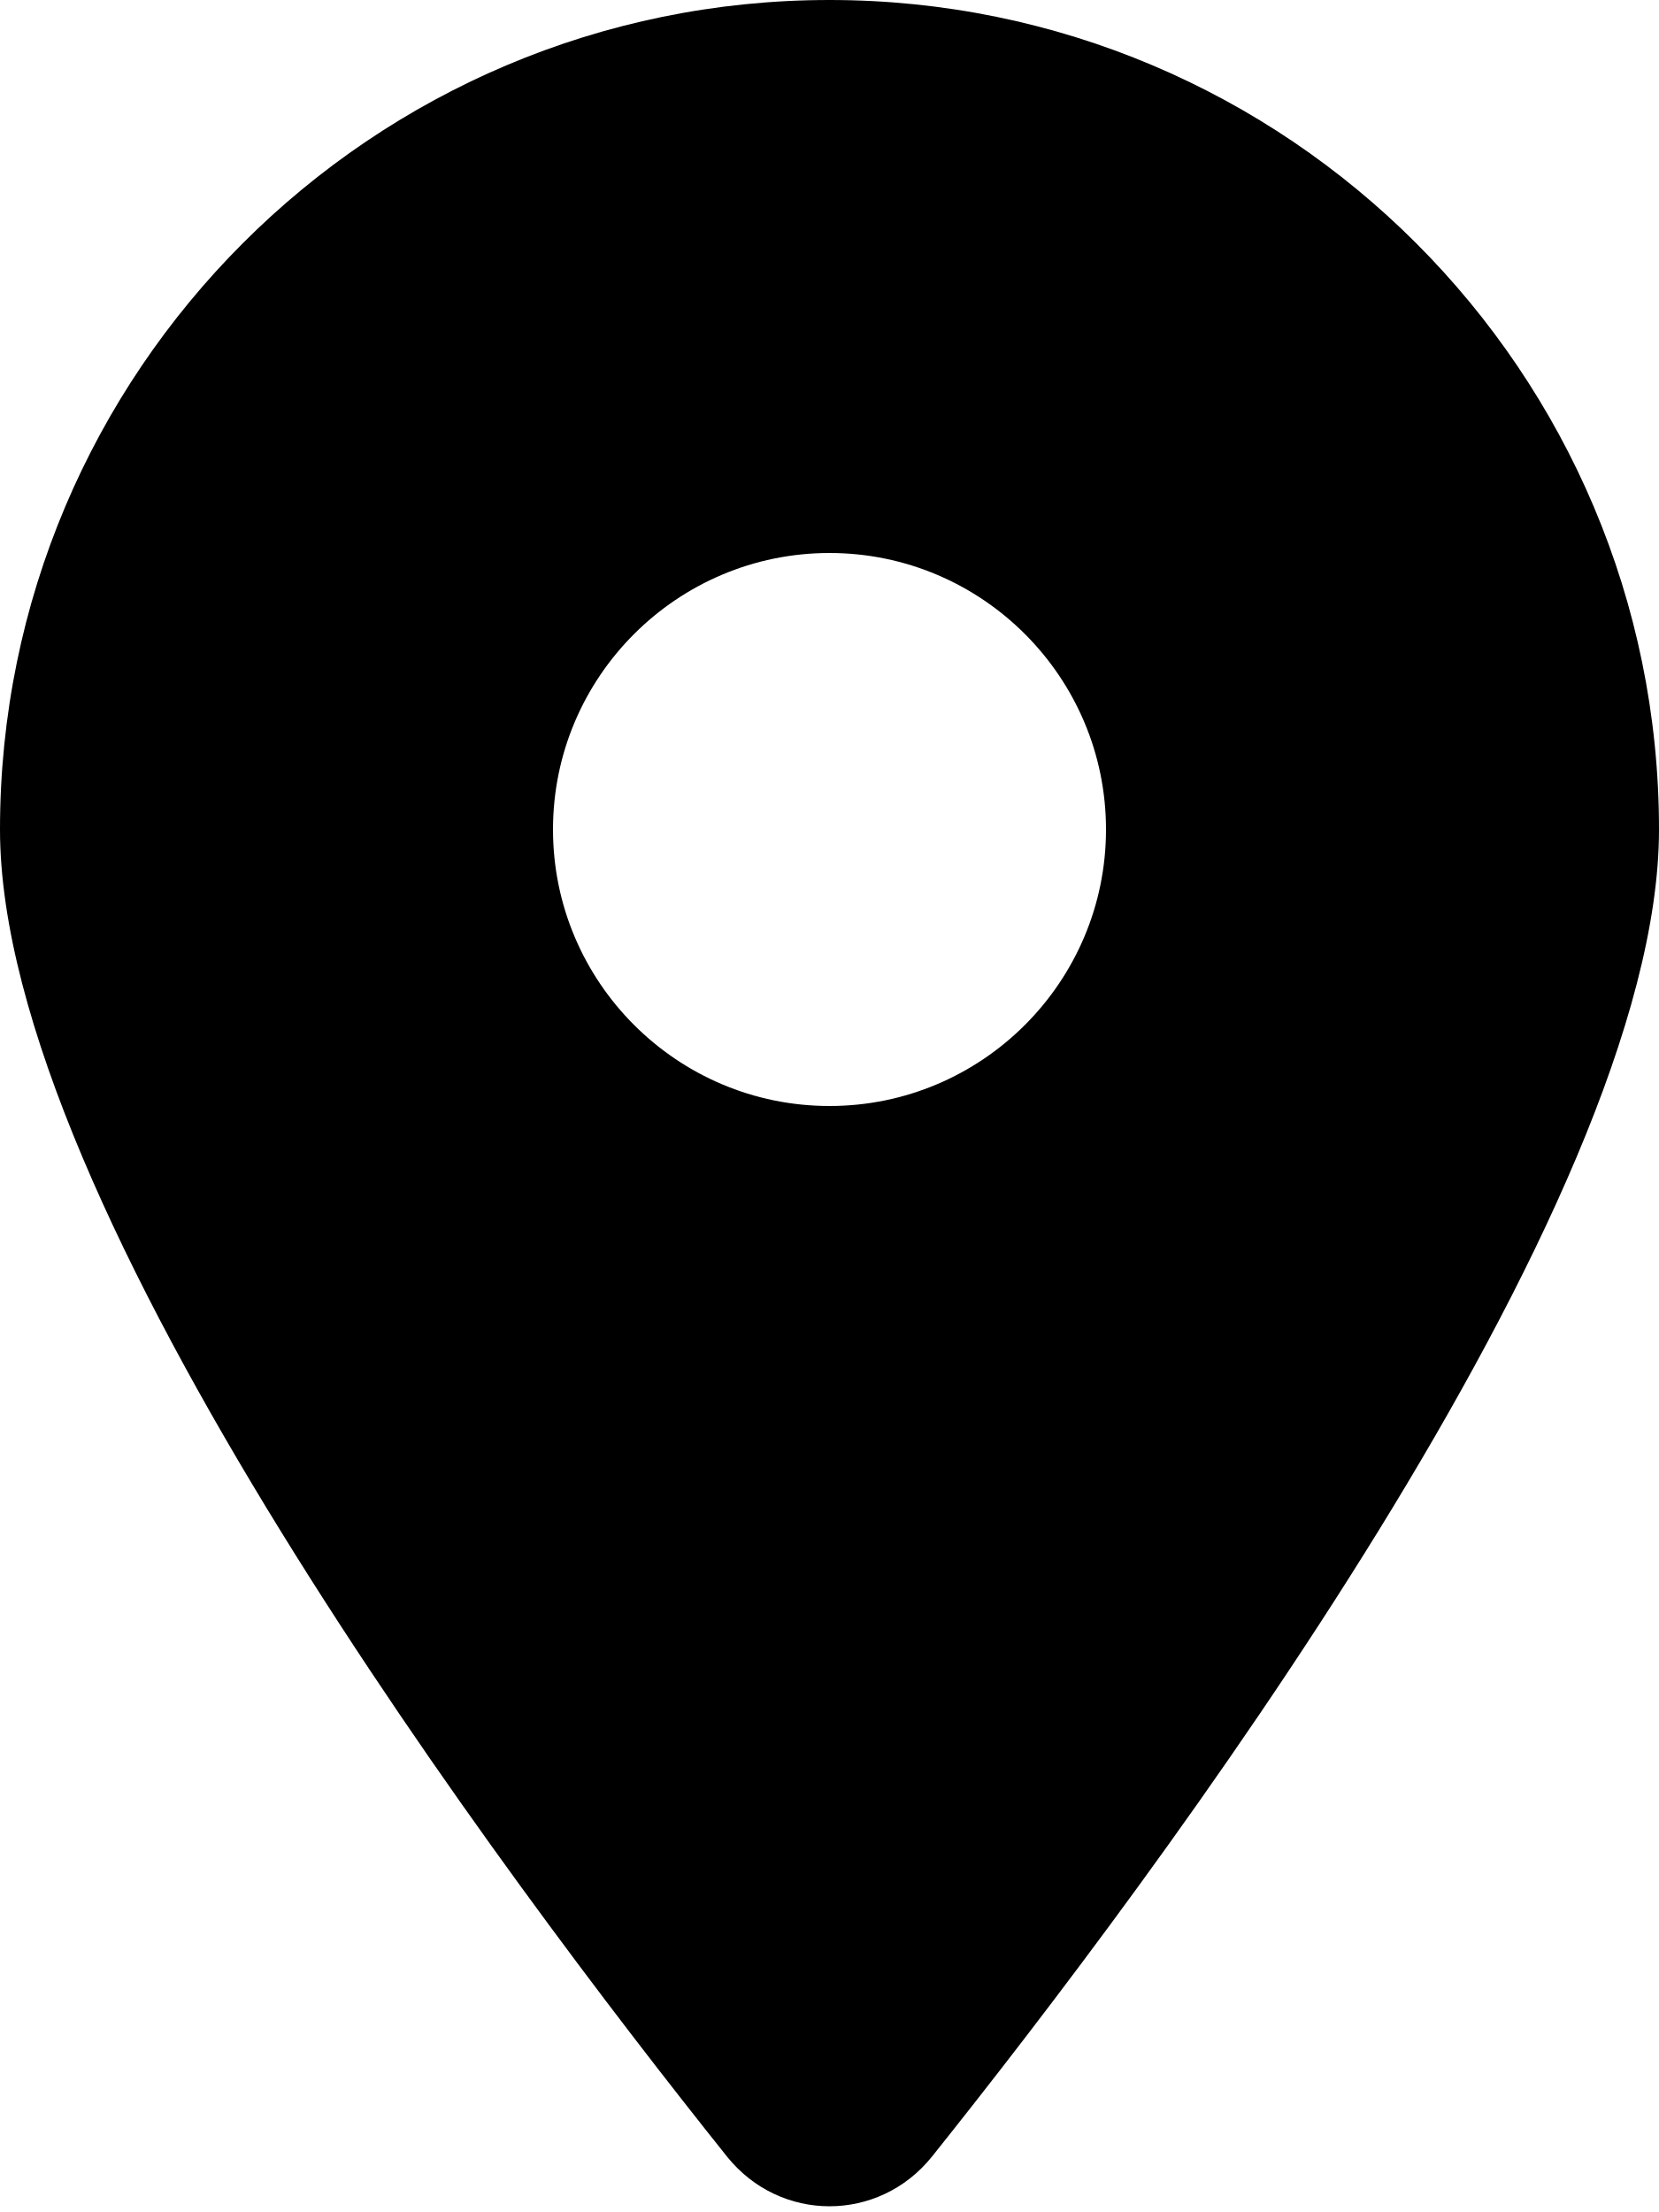
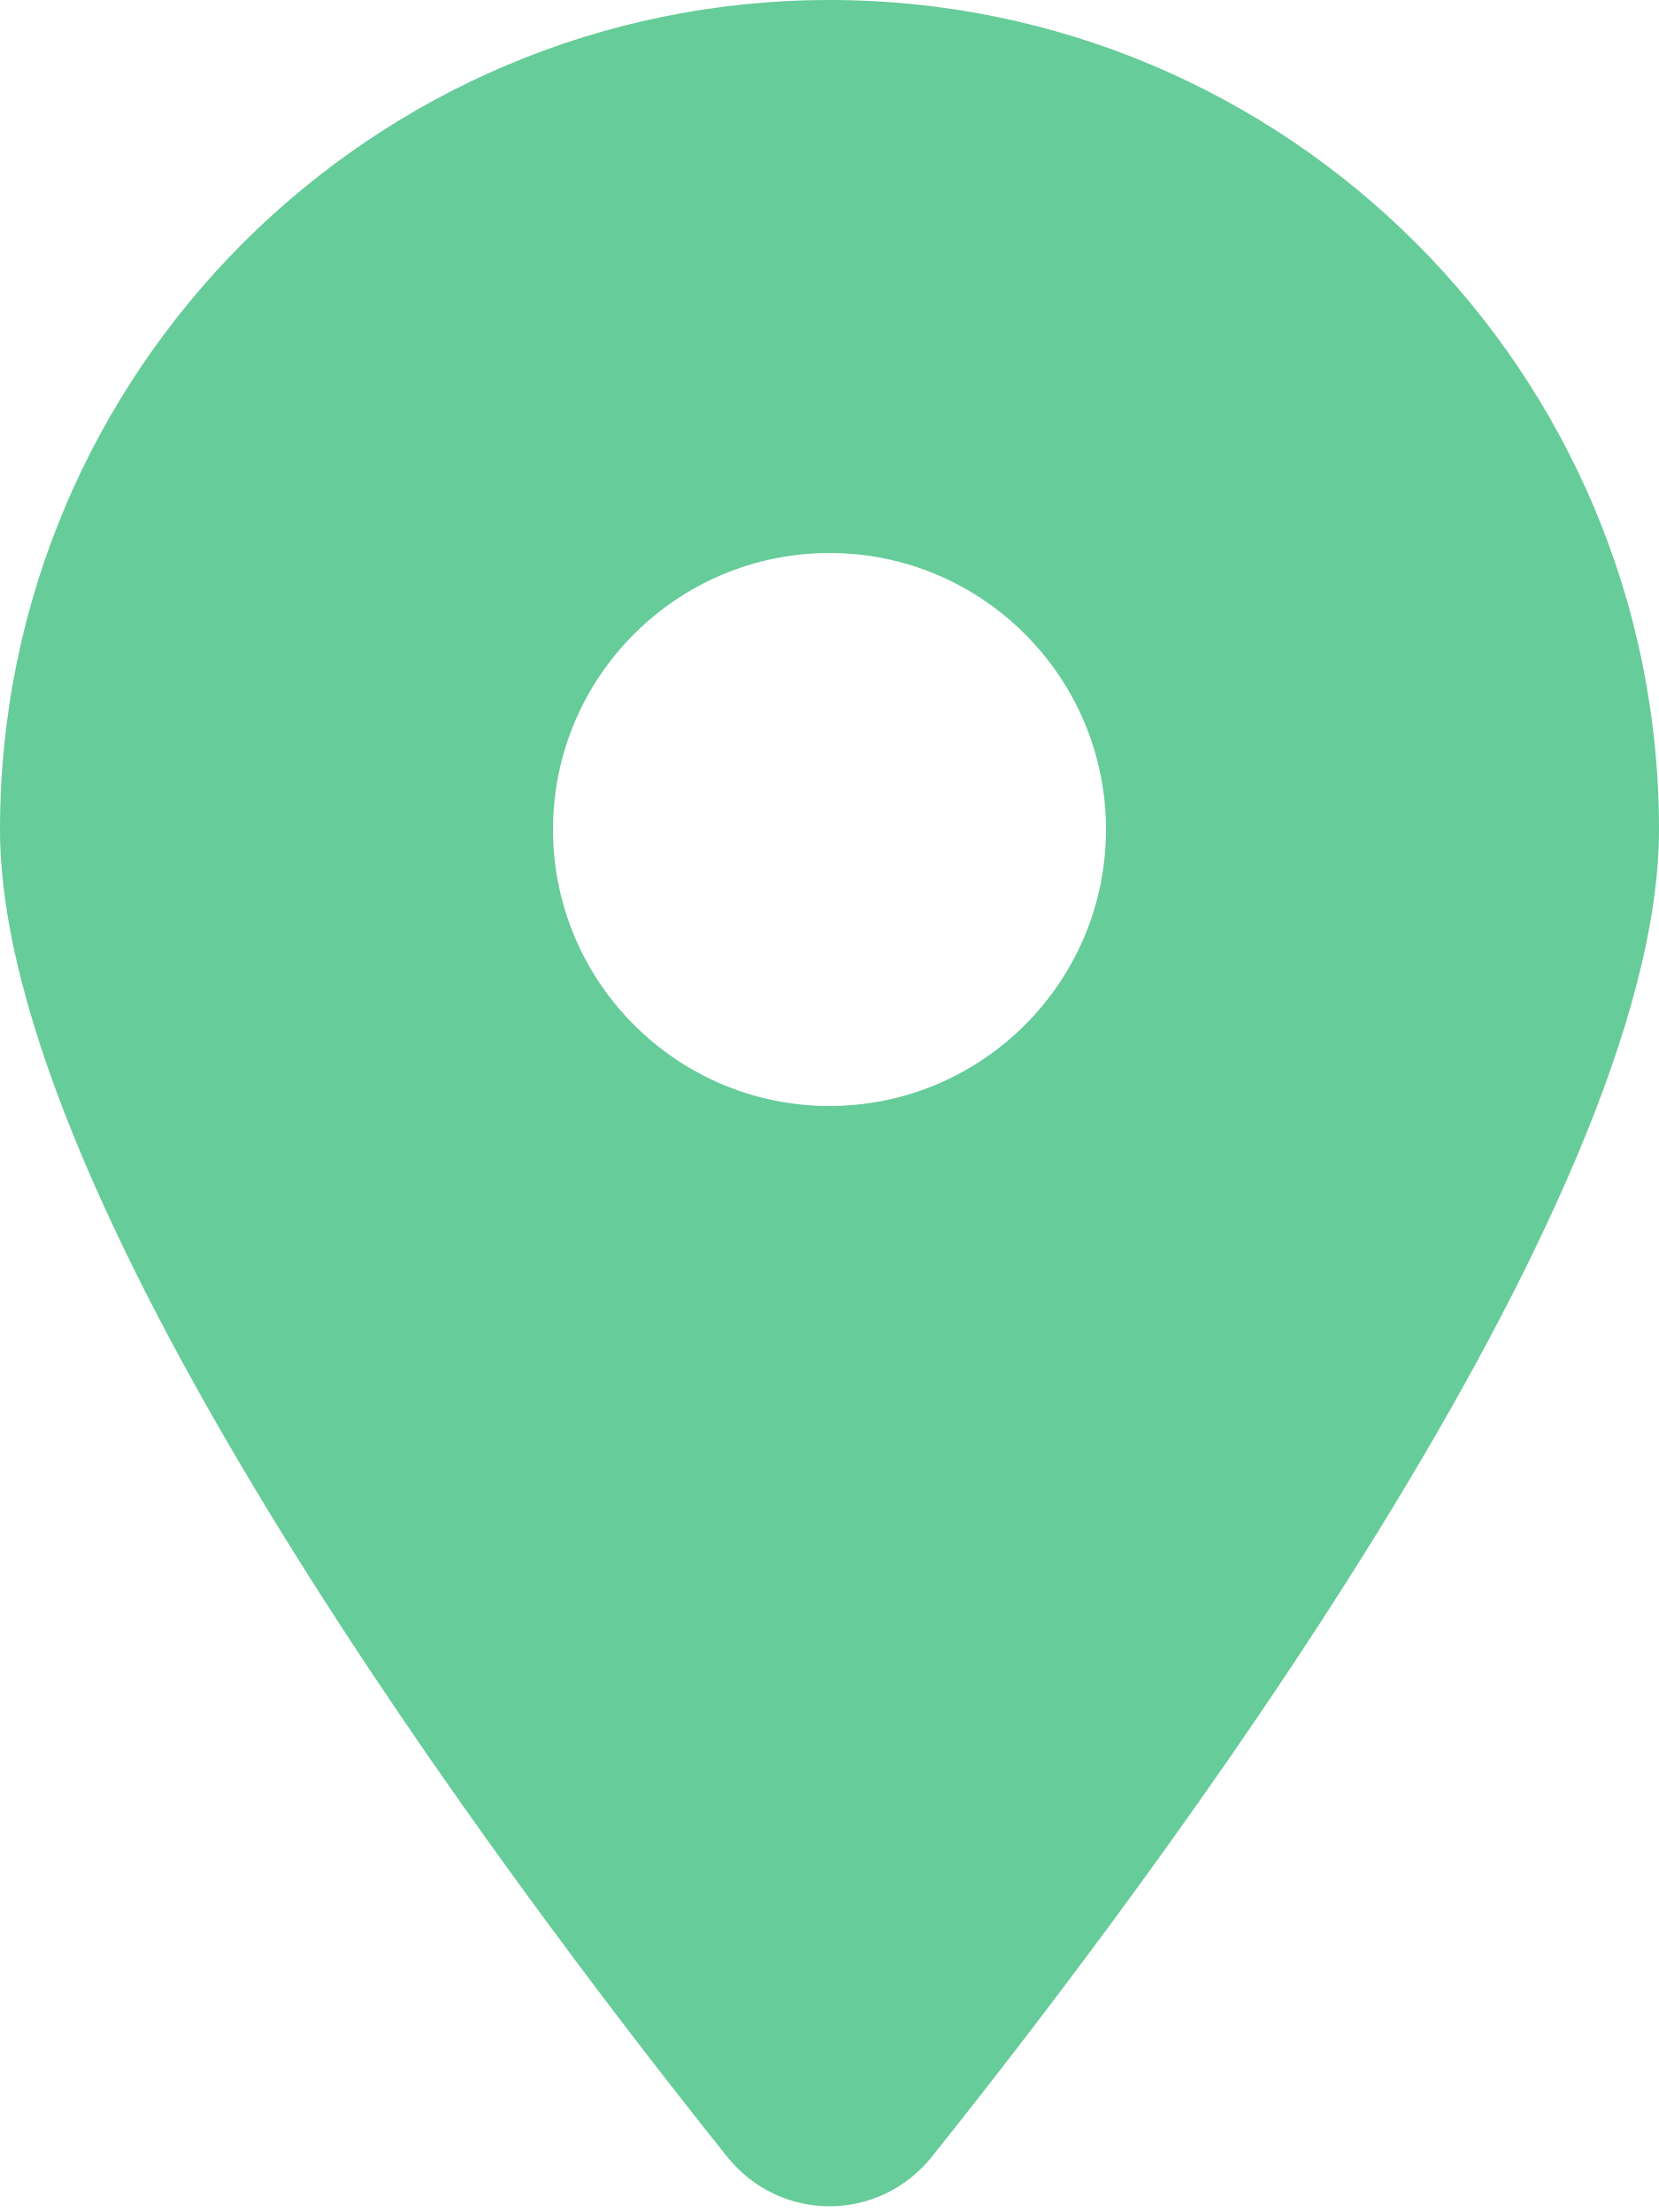
- <svg xmlns="http://www.w3.org/2000/svg" viewBox="0 0 384 512">
+ <svg xmlns="http://www.w3.org/2000/svg" fill="#66cc99" viewBox="0 0 384 512">
  <path d="M215.7 499.2C267 435 384 279.4 384 192C384 86 298 0 192 0S0 86 0 192c0 87.4 117 243 168.3 307.2c12.3 15.3 35.1 15.3 47.4 0zM192 256c-35.3 0-64-28.7-64-64s28.7-64 64-64s64 28.7 64 64s-28.7 64-64 64z" />
</svg>
